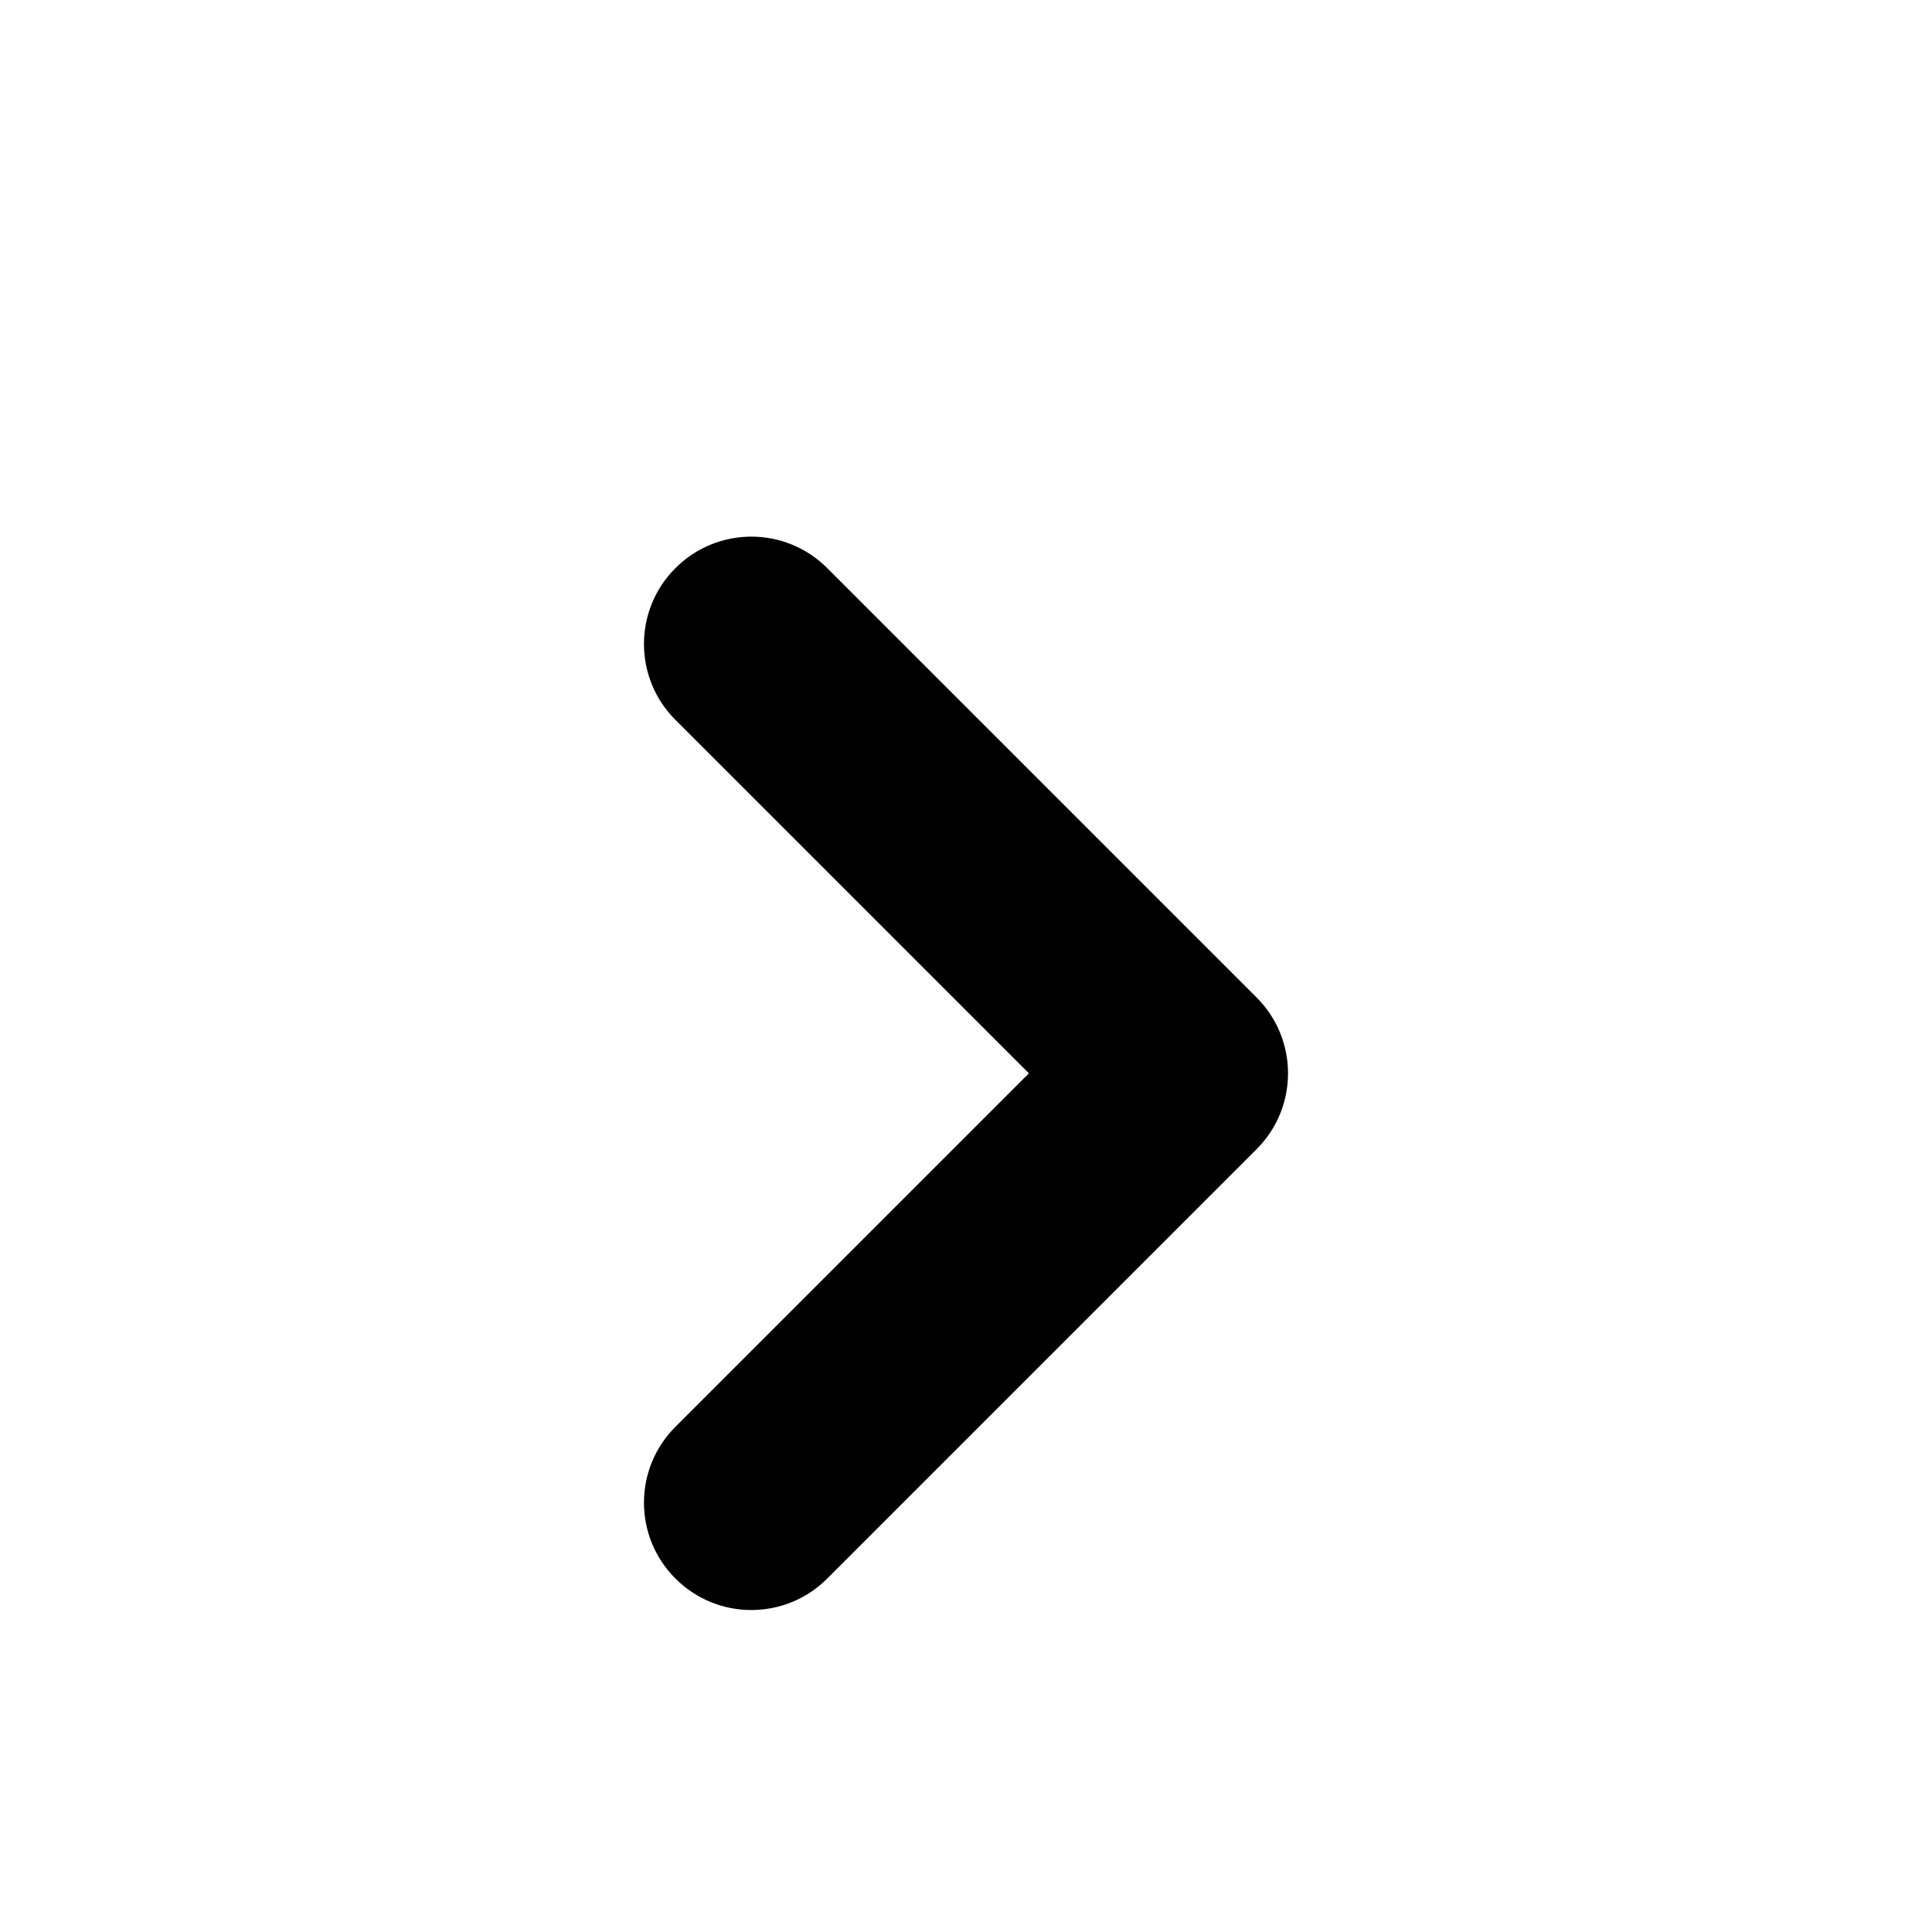
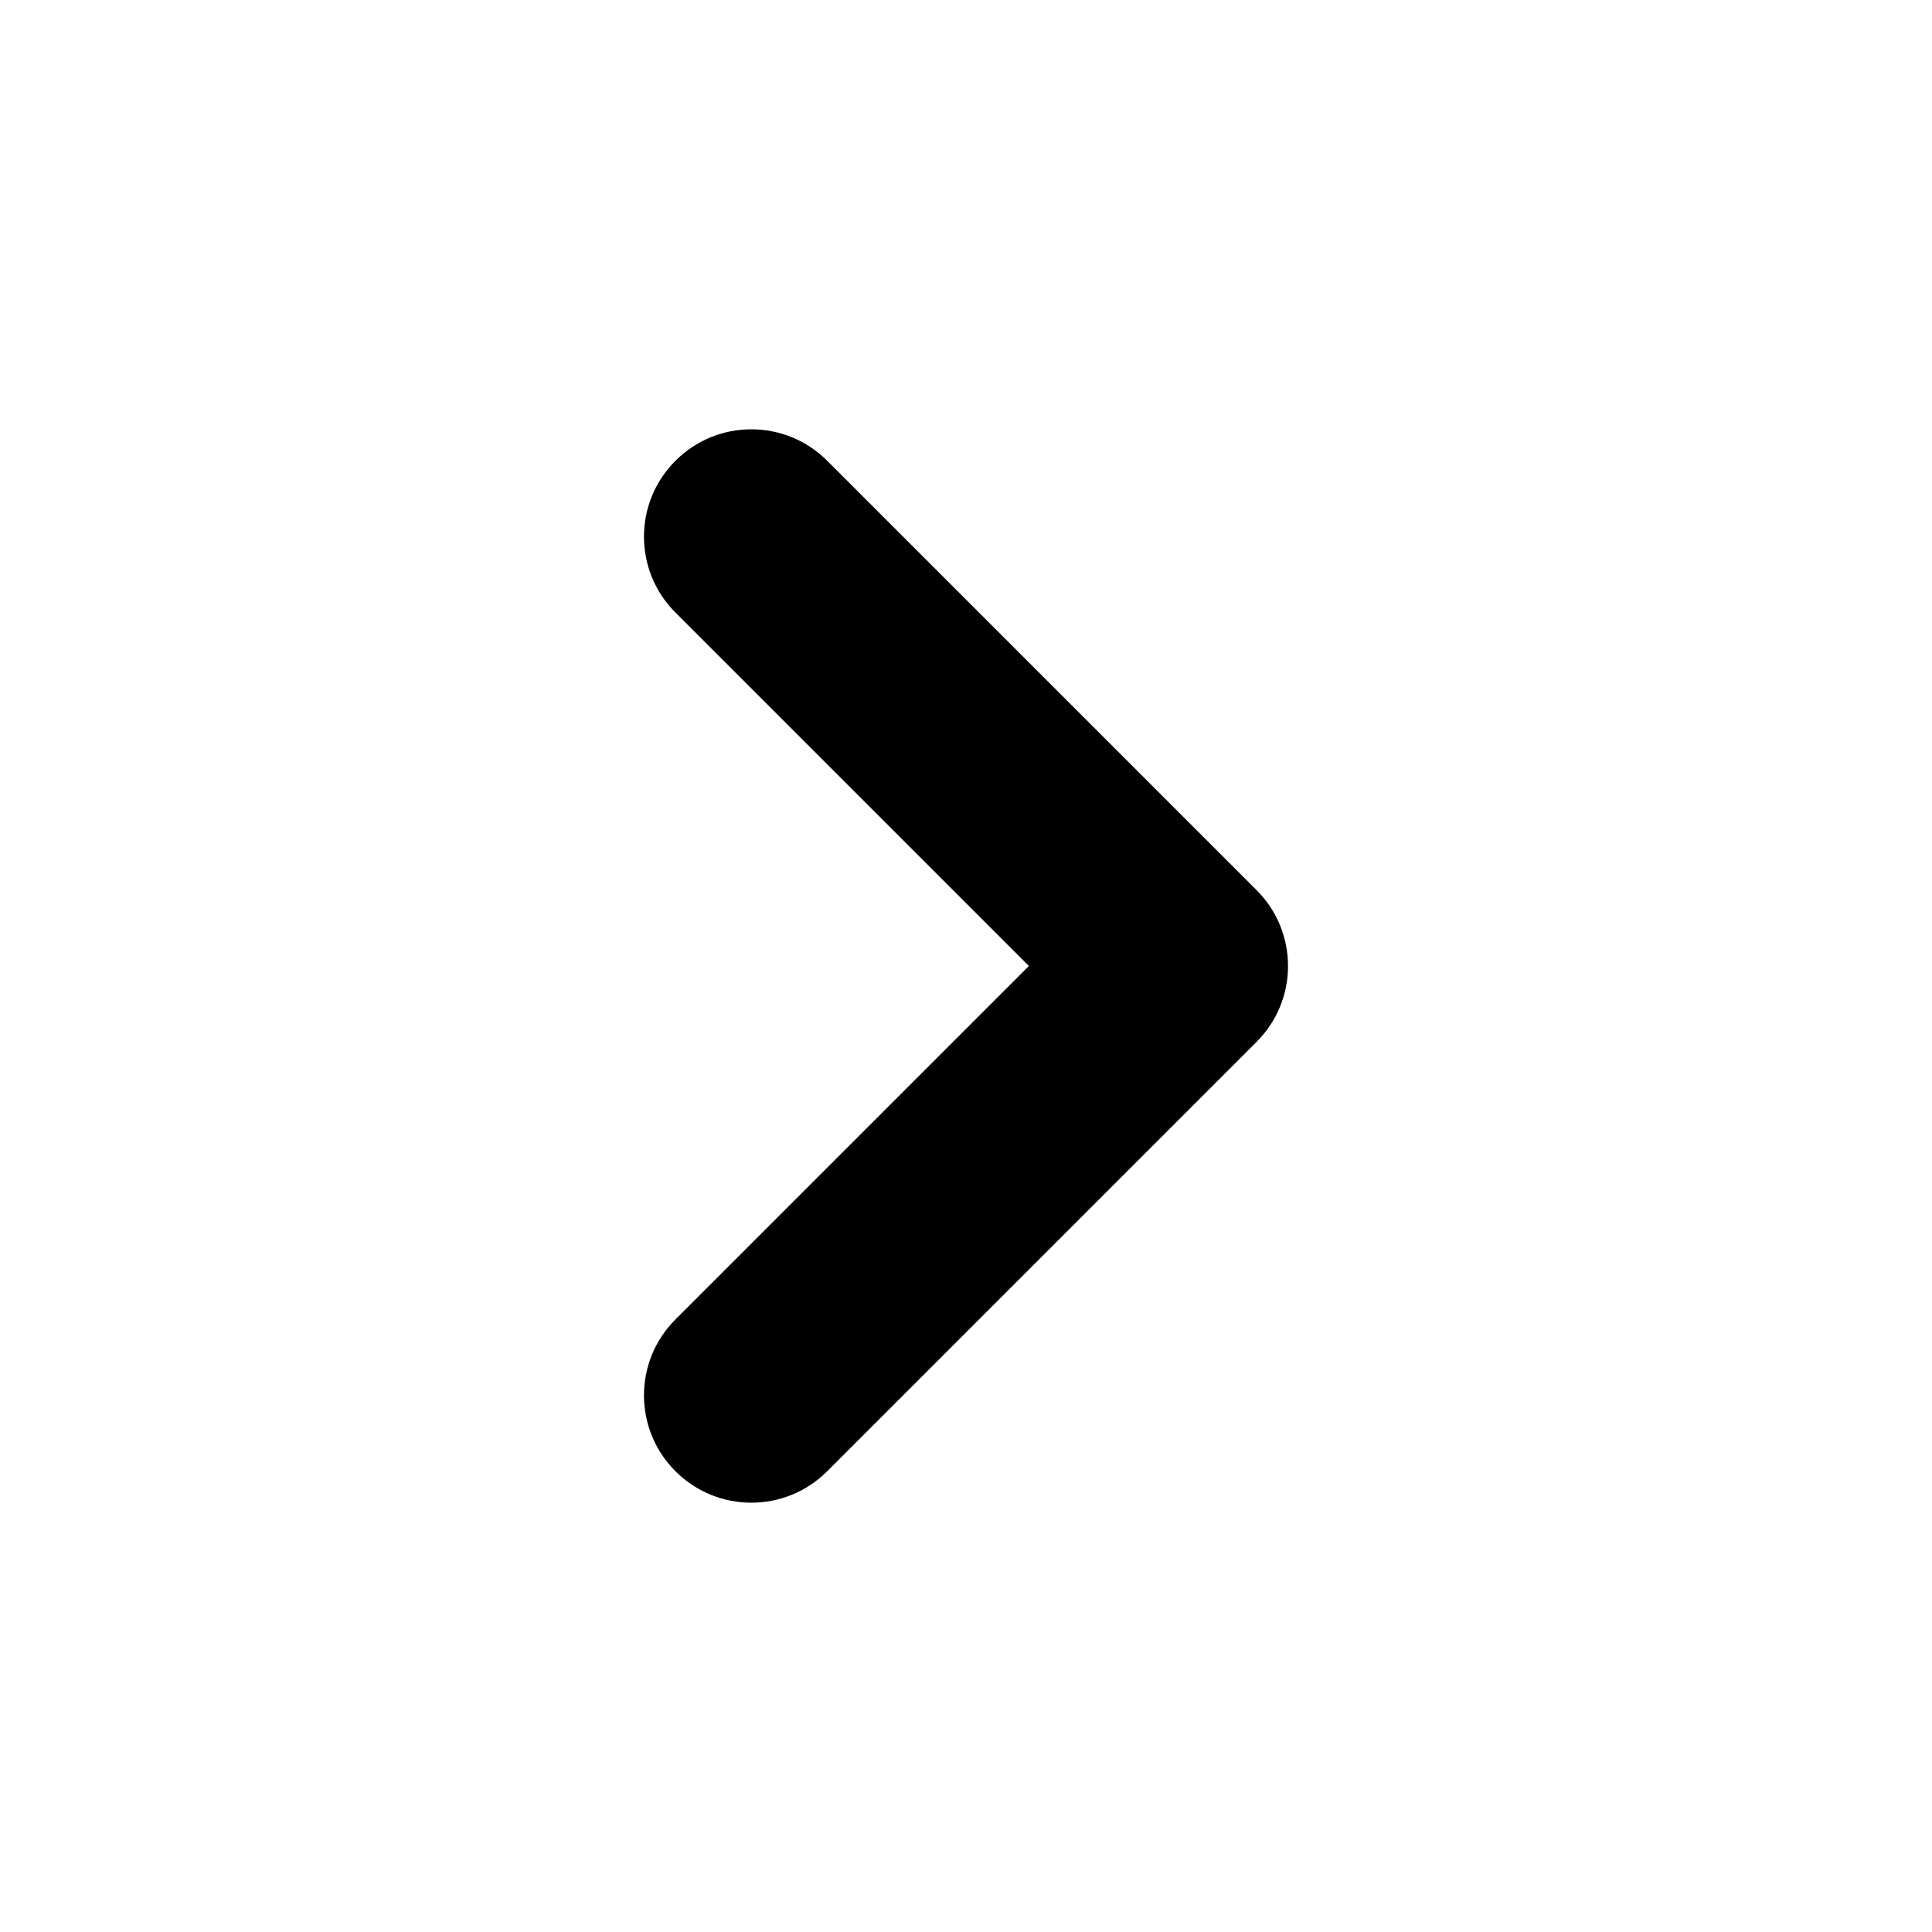
- <svg xmlns="http://www.w3.org/2000/svg" fill="none" height="20" viewBox="1 0 18 18" width="20">
+ <svg xmlns="http://www.w3.org/2000/svg" fill="none" height="20" viewBox="1 1 18 18" width="20">
  <path clip-rule="evenodd" d="M7.293 14.707C6.902 14.317 6.902 13.683 7.293 13.293L10.586 10L7.293 6.707C6.902 6.317 6.902 5.683 7.293 5.293C7.683 4.902 8.317 4.902 8.707 5.293L12.707 9.293C13.098 9.683 13.098 10.317 12.707 10.707L8.707 14.707C8.317 15.098 7.683 15.098 7.293 14.707Z" fill="currentColor" fill-rule="evenodd" />
</svg>
